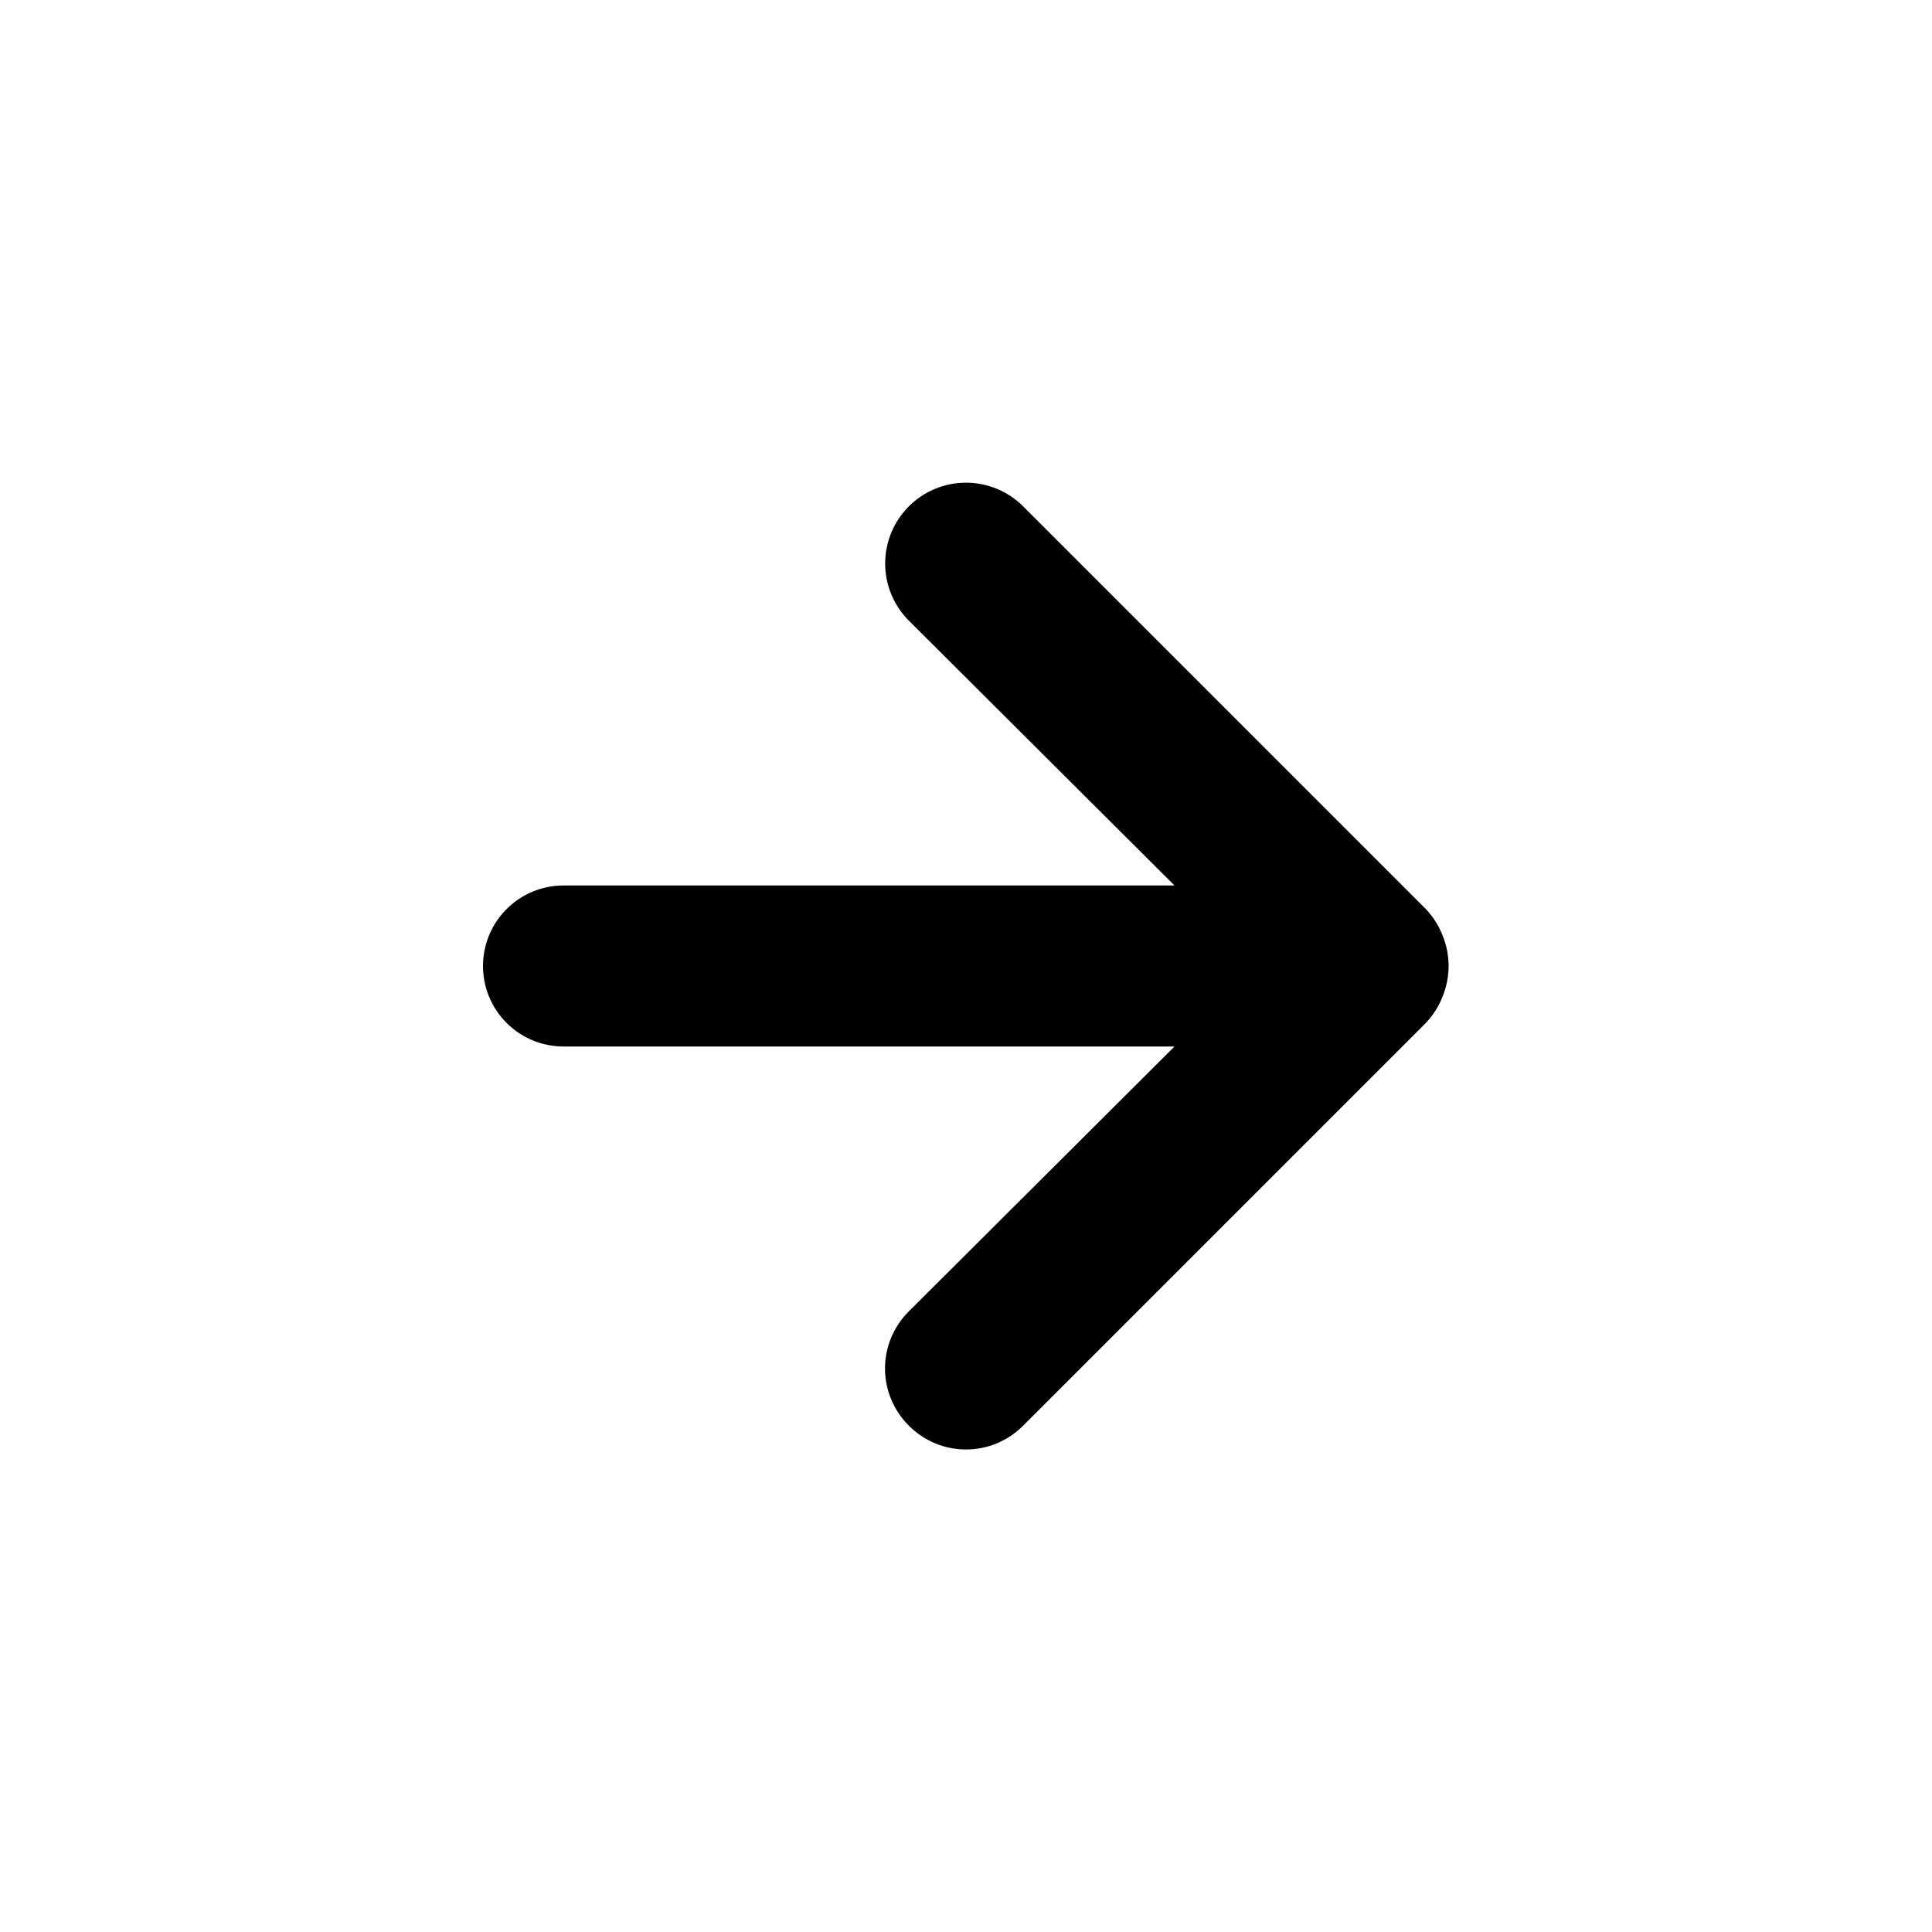
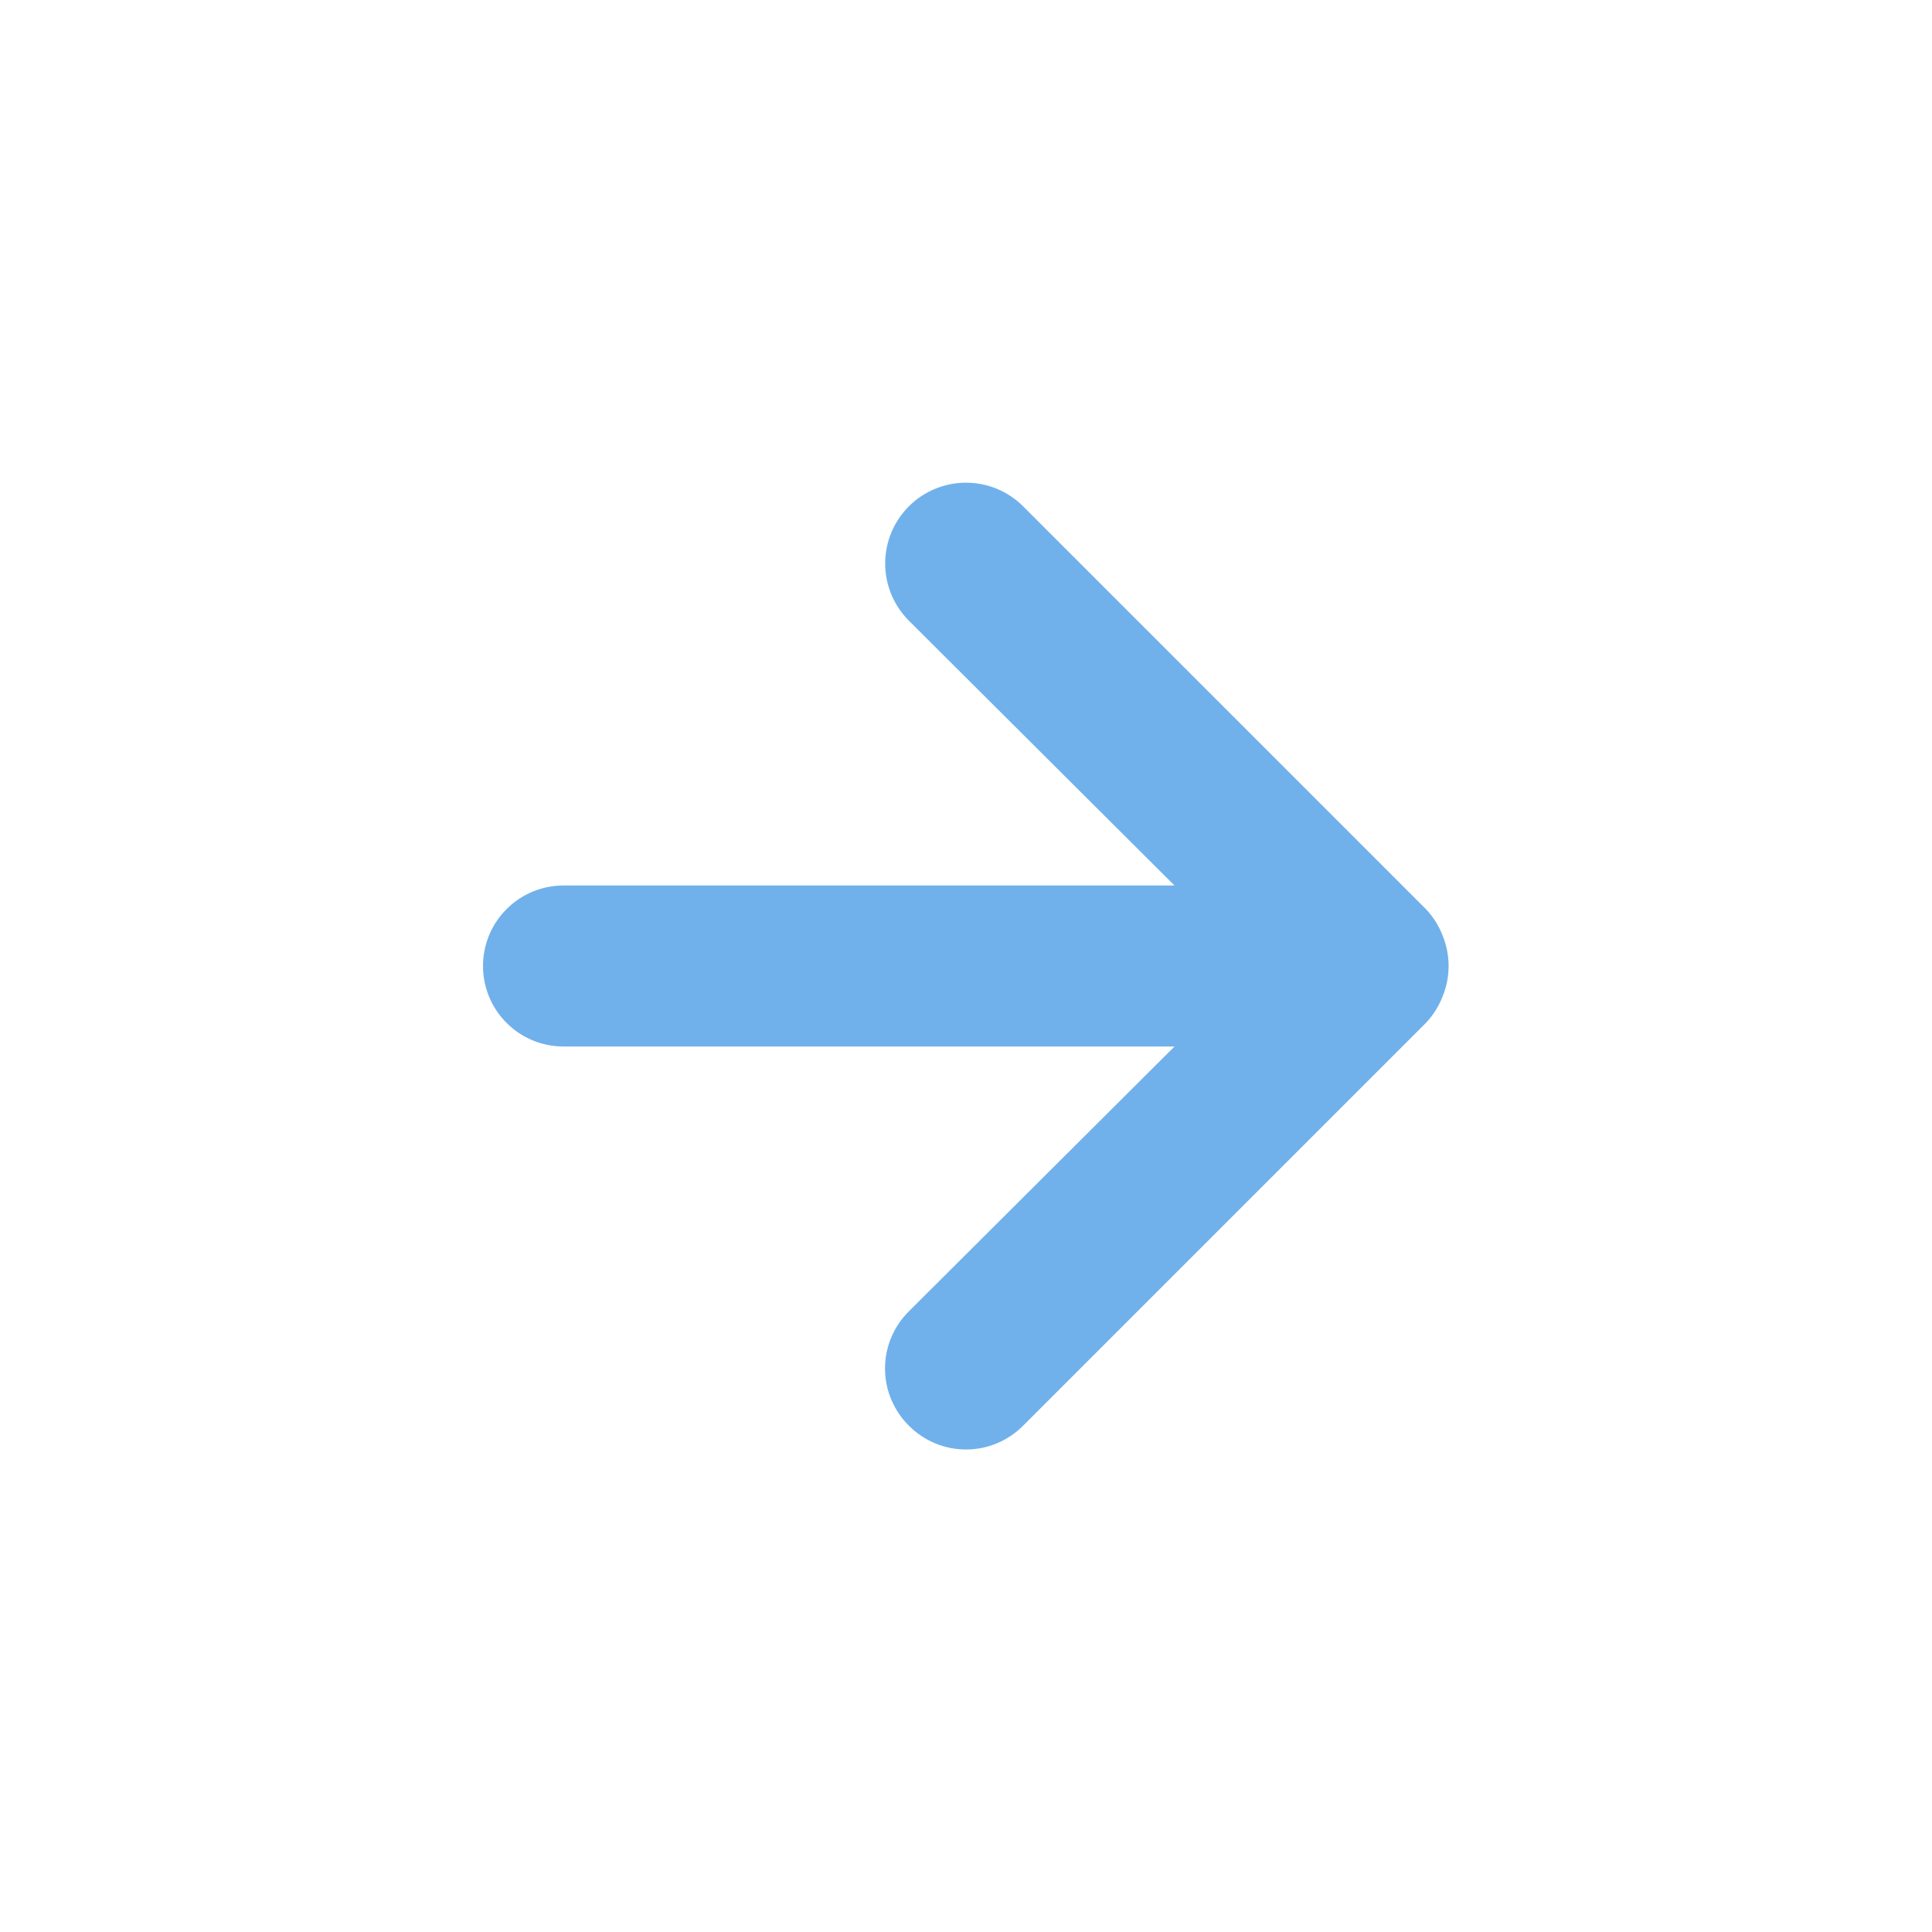
<svg xmlns="http://www.w3.org/2000/svg" width="24" height="24" viewBox="0 0 24 24" fill="none">
-   <path d="M17.92 11.62C17.872 11.497 17.801 11.385 17.71 11.29L12.71 6.29C12.617 6.197 12.506 6.123 12.384 6.072C12.262 6.022 12.132 5.996 12 5.996C11.734 5.996 11.478 6.102 11.29 6.29C11.197 6.383 11.123 6.494 11.072 6.616C11.022 6.738 10.996 6.868 10.996 7C10.996 7.266 11.102 7.522 11.29 7.71L14.59 11H7C6.735 11 6.48 11.105 6.293 11.293C6.105 11.48 6 11.735 6 12C6 12.265 6.105 12.52 6.293 12.707C6.48 12.895 6.735 13 7 13H14.59L11.29 16.29C11.196 16.383 11.122 16.494 11.071 16.615C11.02 16.737 10.994 16.868 10.994 17C10.994 17.132 11.02 17.263 11.071 17.384C11.122 17.506 11.196 17.617 11.29 17.71C11.383 17.804 11.494 17.878 11.615 17.929C11.737 17.98 11.868 18.006 12 18.006C12.132 18.006 12.263 17.98 12.385 17.929C12.506 17.878 12.617 17.804 12.71 17.71L17.71 12.71C17.801 12.615 17.872 12.503 17.92 12.38C18.02 12.136 18.02 11.863 17.92 11.62Z" fill="black" />
+   <path d="M17.92 11.62C17.872 11.497 17.801 11.385 17.71 11.29L12.71 6.29C12.617 6.197 12.506 6.123 12.384 6.072C12.262 6.022 12.132 5.996 12 5.996C11.734 5.996 11.478 6.102 11.29 6.29C11.197 6.383 11.123 6.494 11.072 6.616C11.022 6.738 10.996 6.868 10.996 7C10.996 7.266 11.102 7.522 11.29 7.71L14.59 11H7C6.735 11 6.48 11.105 6.293 11.293C6.105 11.48 6 11.735 6 12C6 12.265 6.105 12.52 6.293 12.707C6.48 12.895 6.735 13 7 13H14.59L11.29 16.29C11.196 16.383 11.122 16.494 11.071 16.615C11.02 16.737 10.994 16.868 10.994 17C10.994 17.132 11.02 17.263 11.071 17.384C11.122 17.506 11.196 17.617 11.29 17.71C11.383 17.804 11.494 17.878 11.615 17.929C11.737 17.98 11.868 18.006 12 18.006C12.132 18.006 12.263 17.98 12.385 17.929C12.506 17.878 12.617 17.804 12.71 17.71L17.71 12.71C17.801 12.615 17.872 12.503 17.92 12.38C18.02 12.136 18.02 11.863 17.92 11.62Z" fill="#70B1EB" />
</svg>
